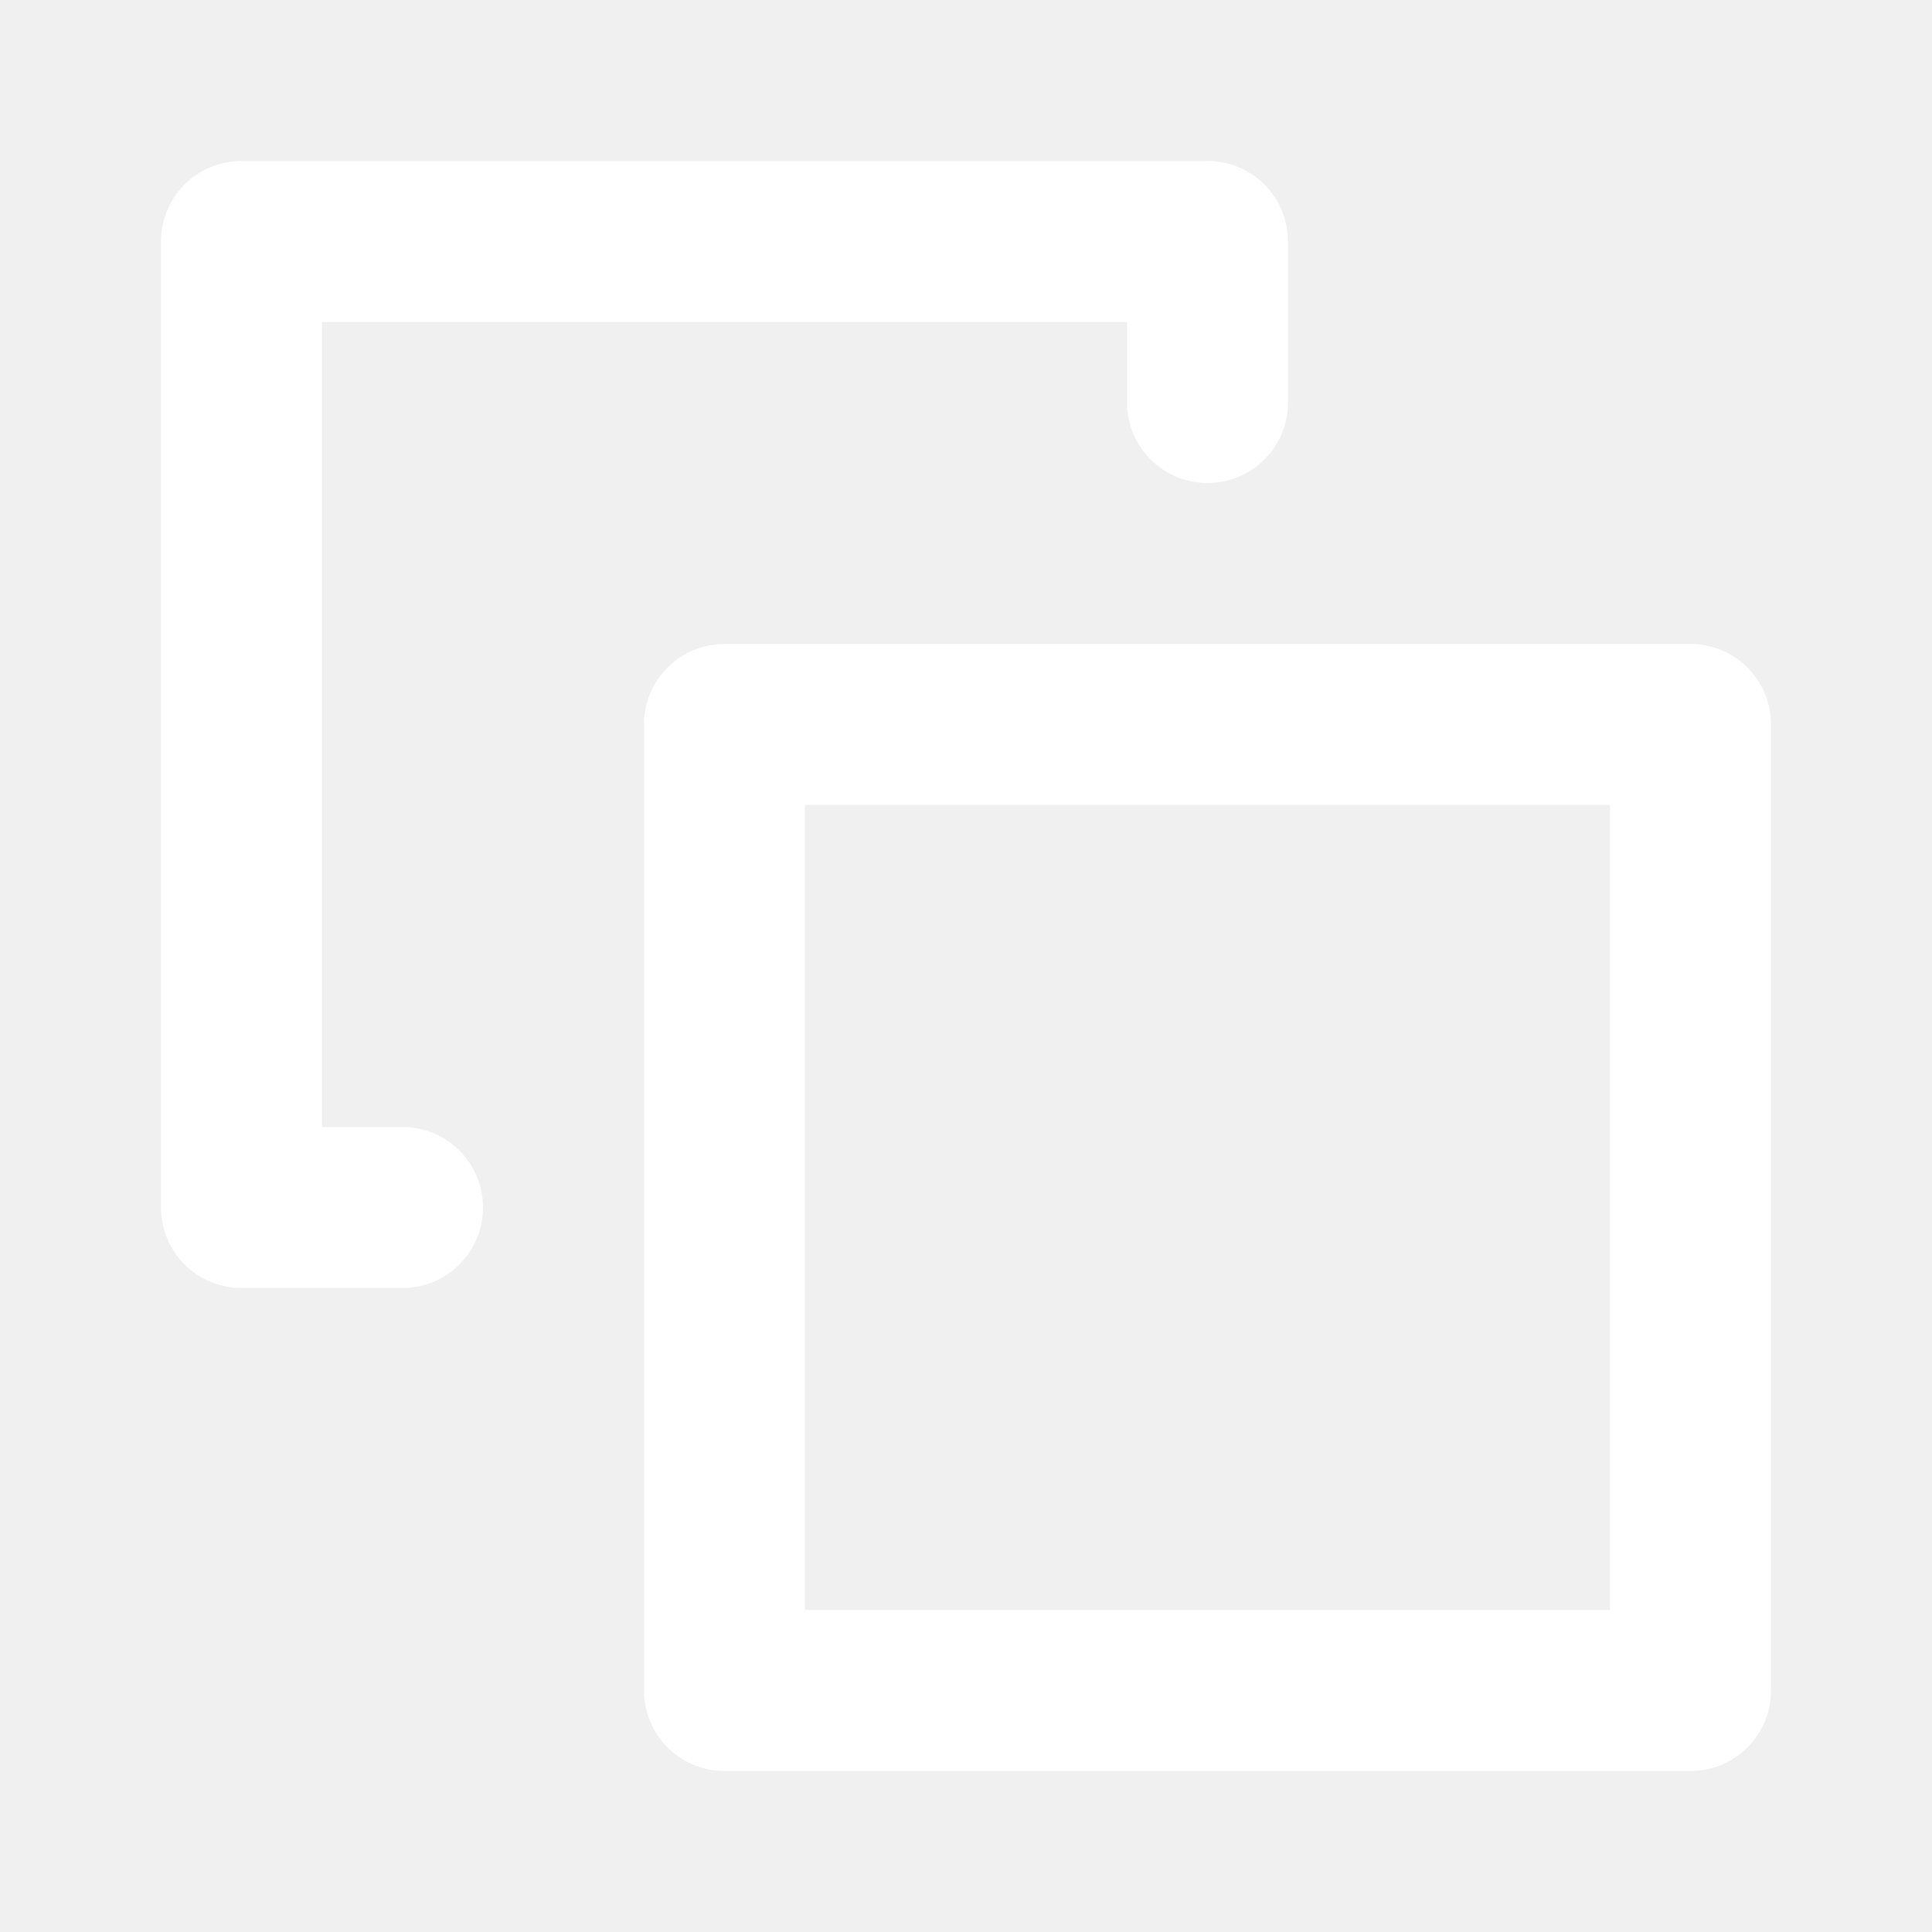
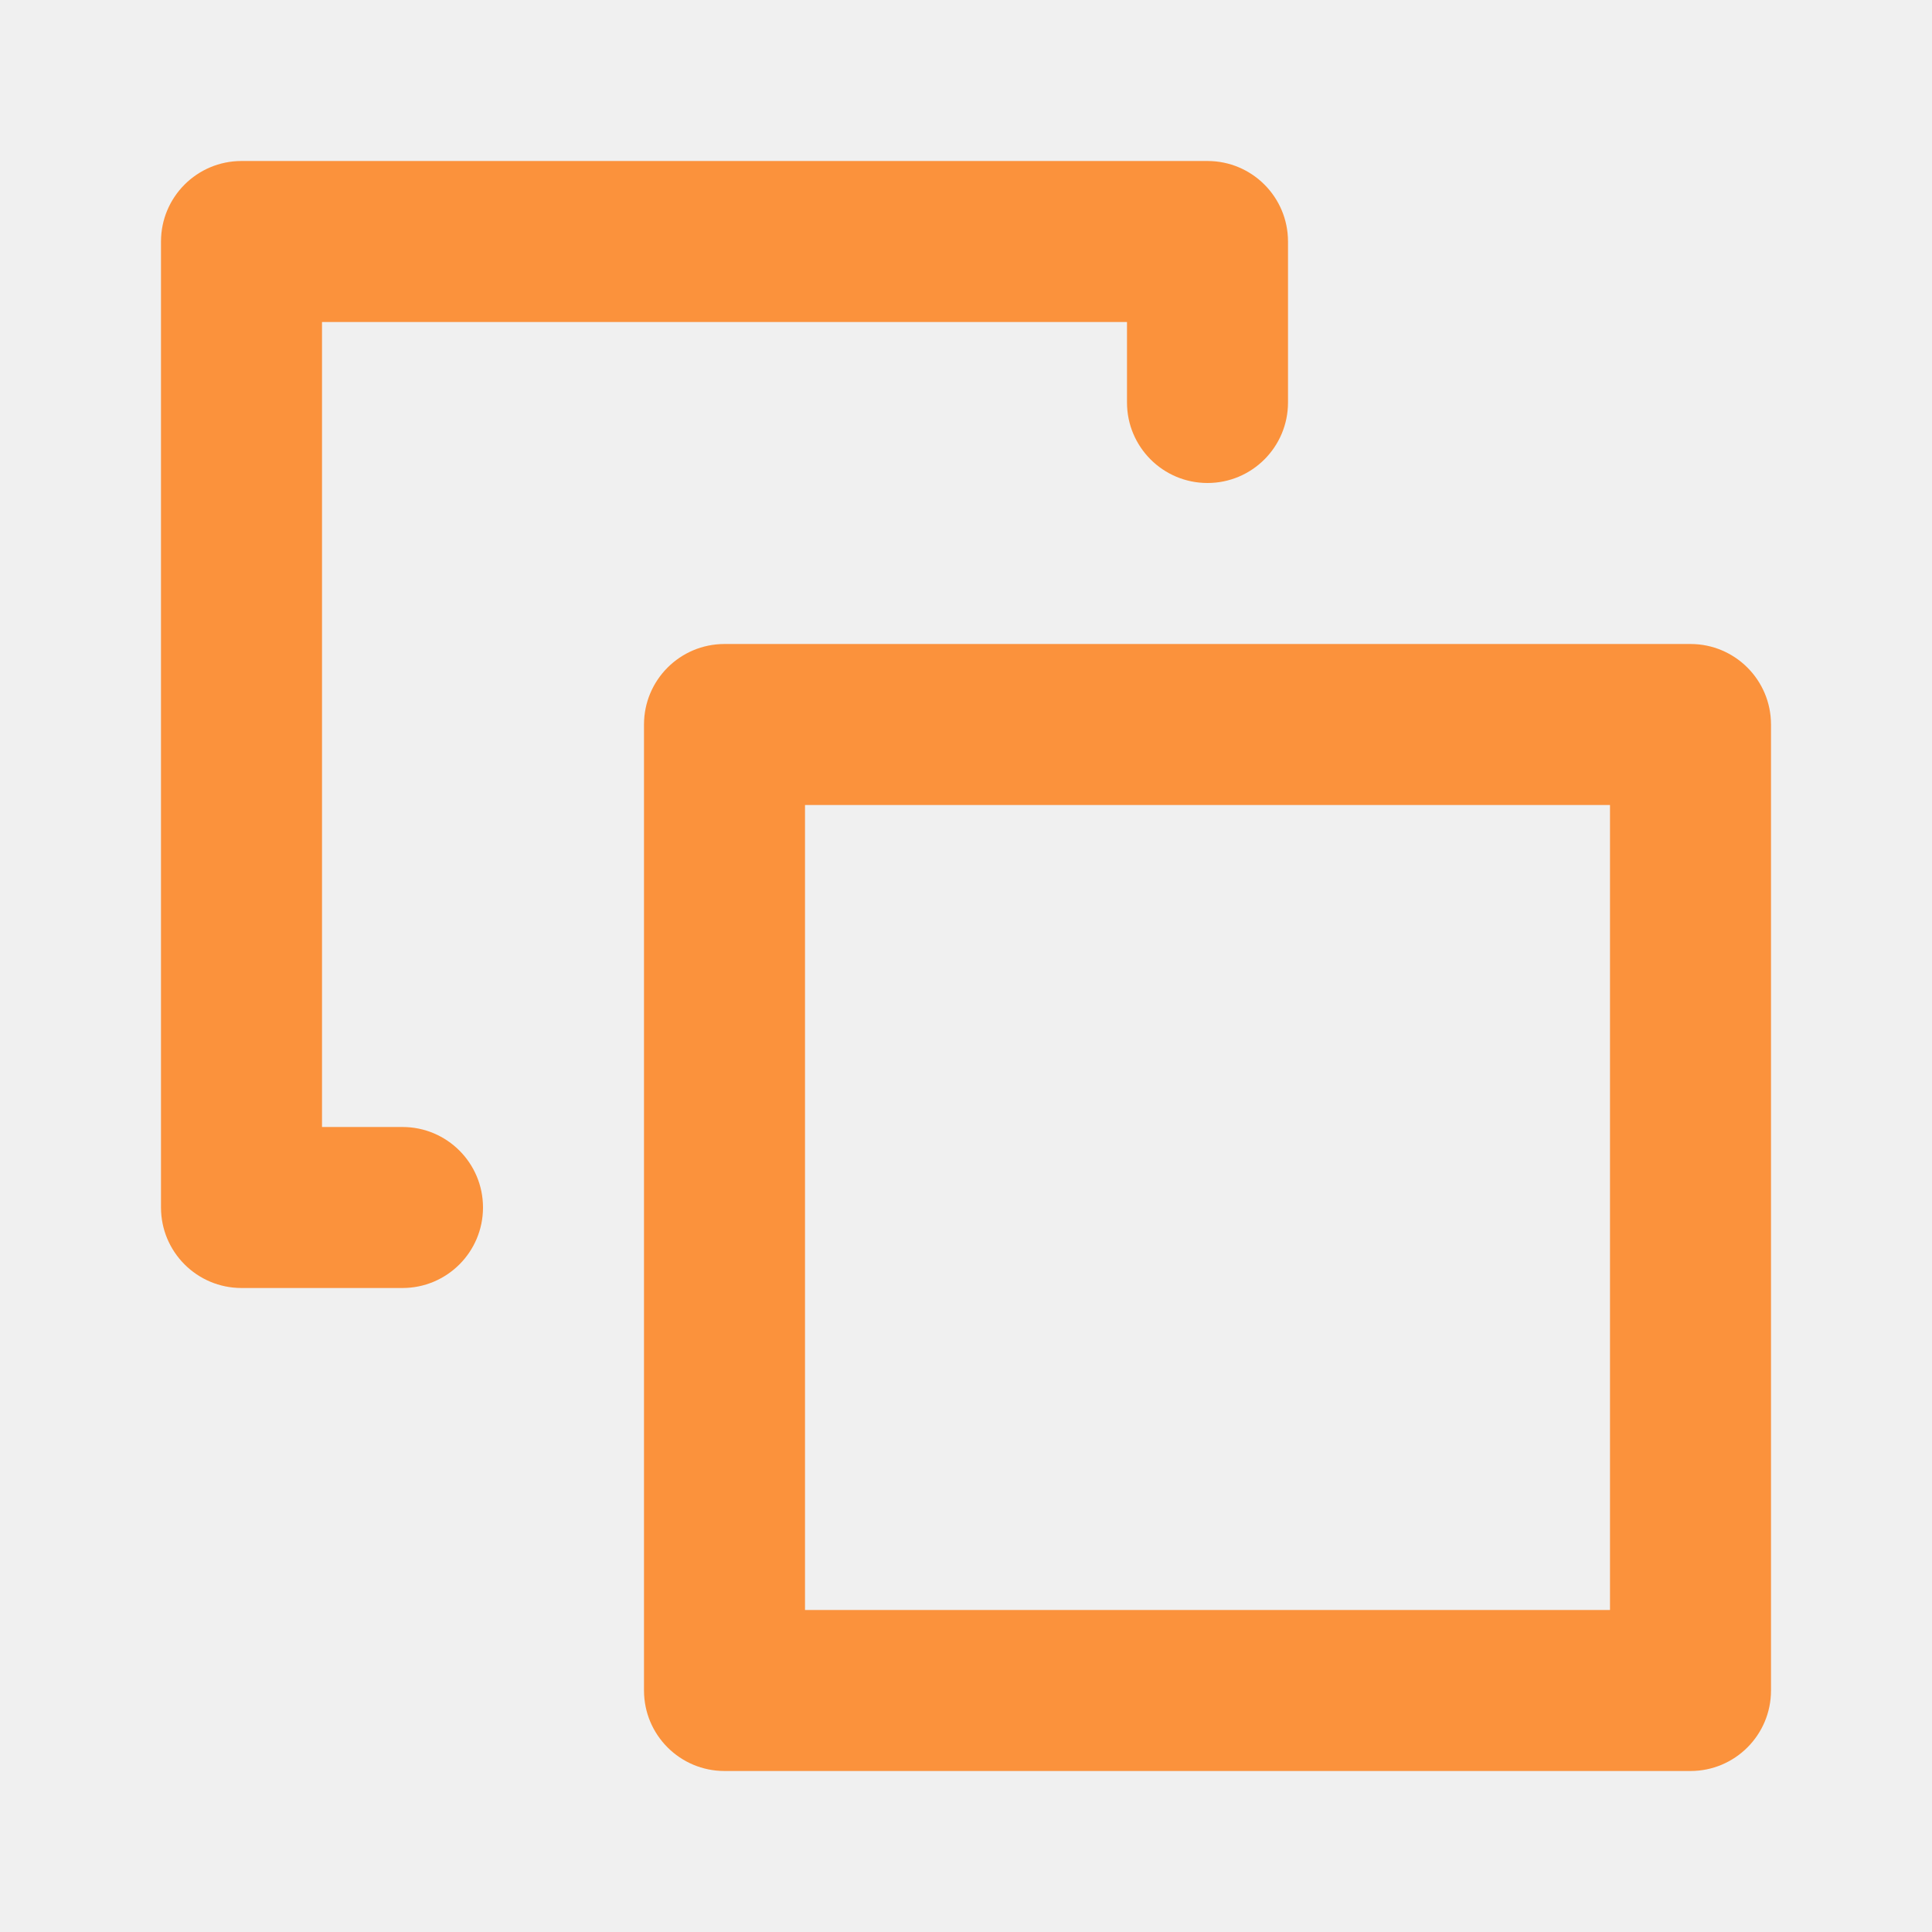
- <svg xmlns="http://www.w3.org/2000/svg" fill="#ffffff" viewBox="0 0 24 24">
+ <svg xmlns="http://www.w3.org/2000/svg" fill="#fb923c" viewBox="0 0 24 24">
  <g id="SVGRepo_bgCarrier" stroke-width="0" />
  <g id="SVGRepo_tracerCarrier" stroke-linecap="round" stroke-linejoin="round" />
  <g id="SVGRepo_iconCarrier">
    <path d="M21,8H9A1,1,0,0,0,8,9V21a1,1,0,0,0,1,1H21a1,1,0,0,0,1-1V9A1,1,0,0,0,21,8ZM20,20H10V10H20ZM6,15a1,1,0,0,1-1,1H3a1,1,0,0,1-1-1V3A1,1,0,0,1,3,2H15a1,1,0,0,1,1,1V5a1,1,0,0,1-2,0V4H4V14H5A1,1,0,0,1,6,15Z" />
  </g>
</svg>
